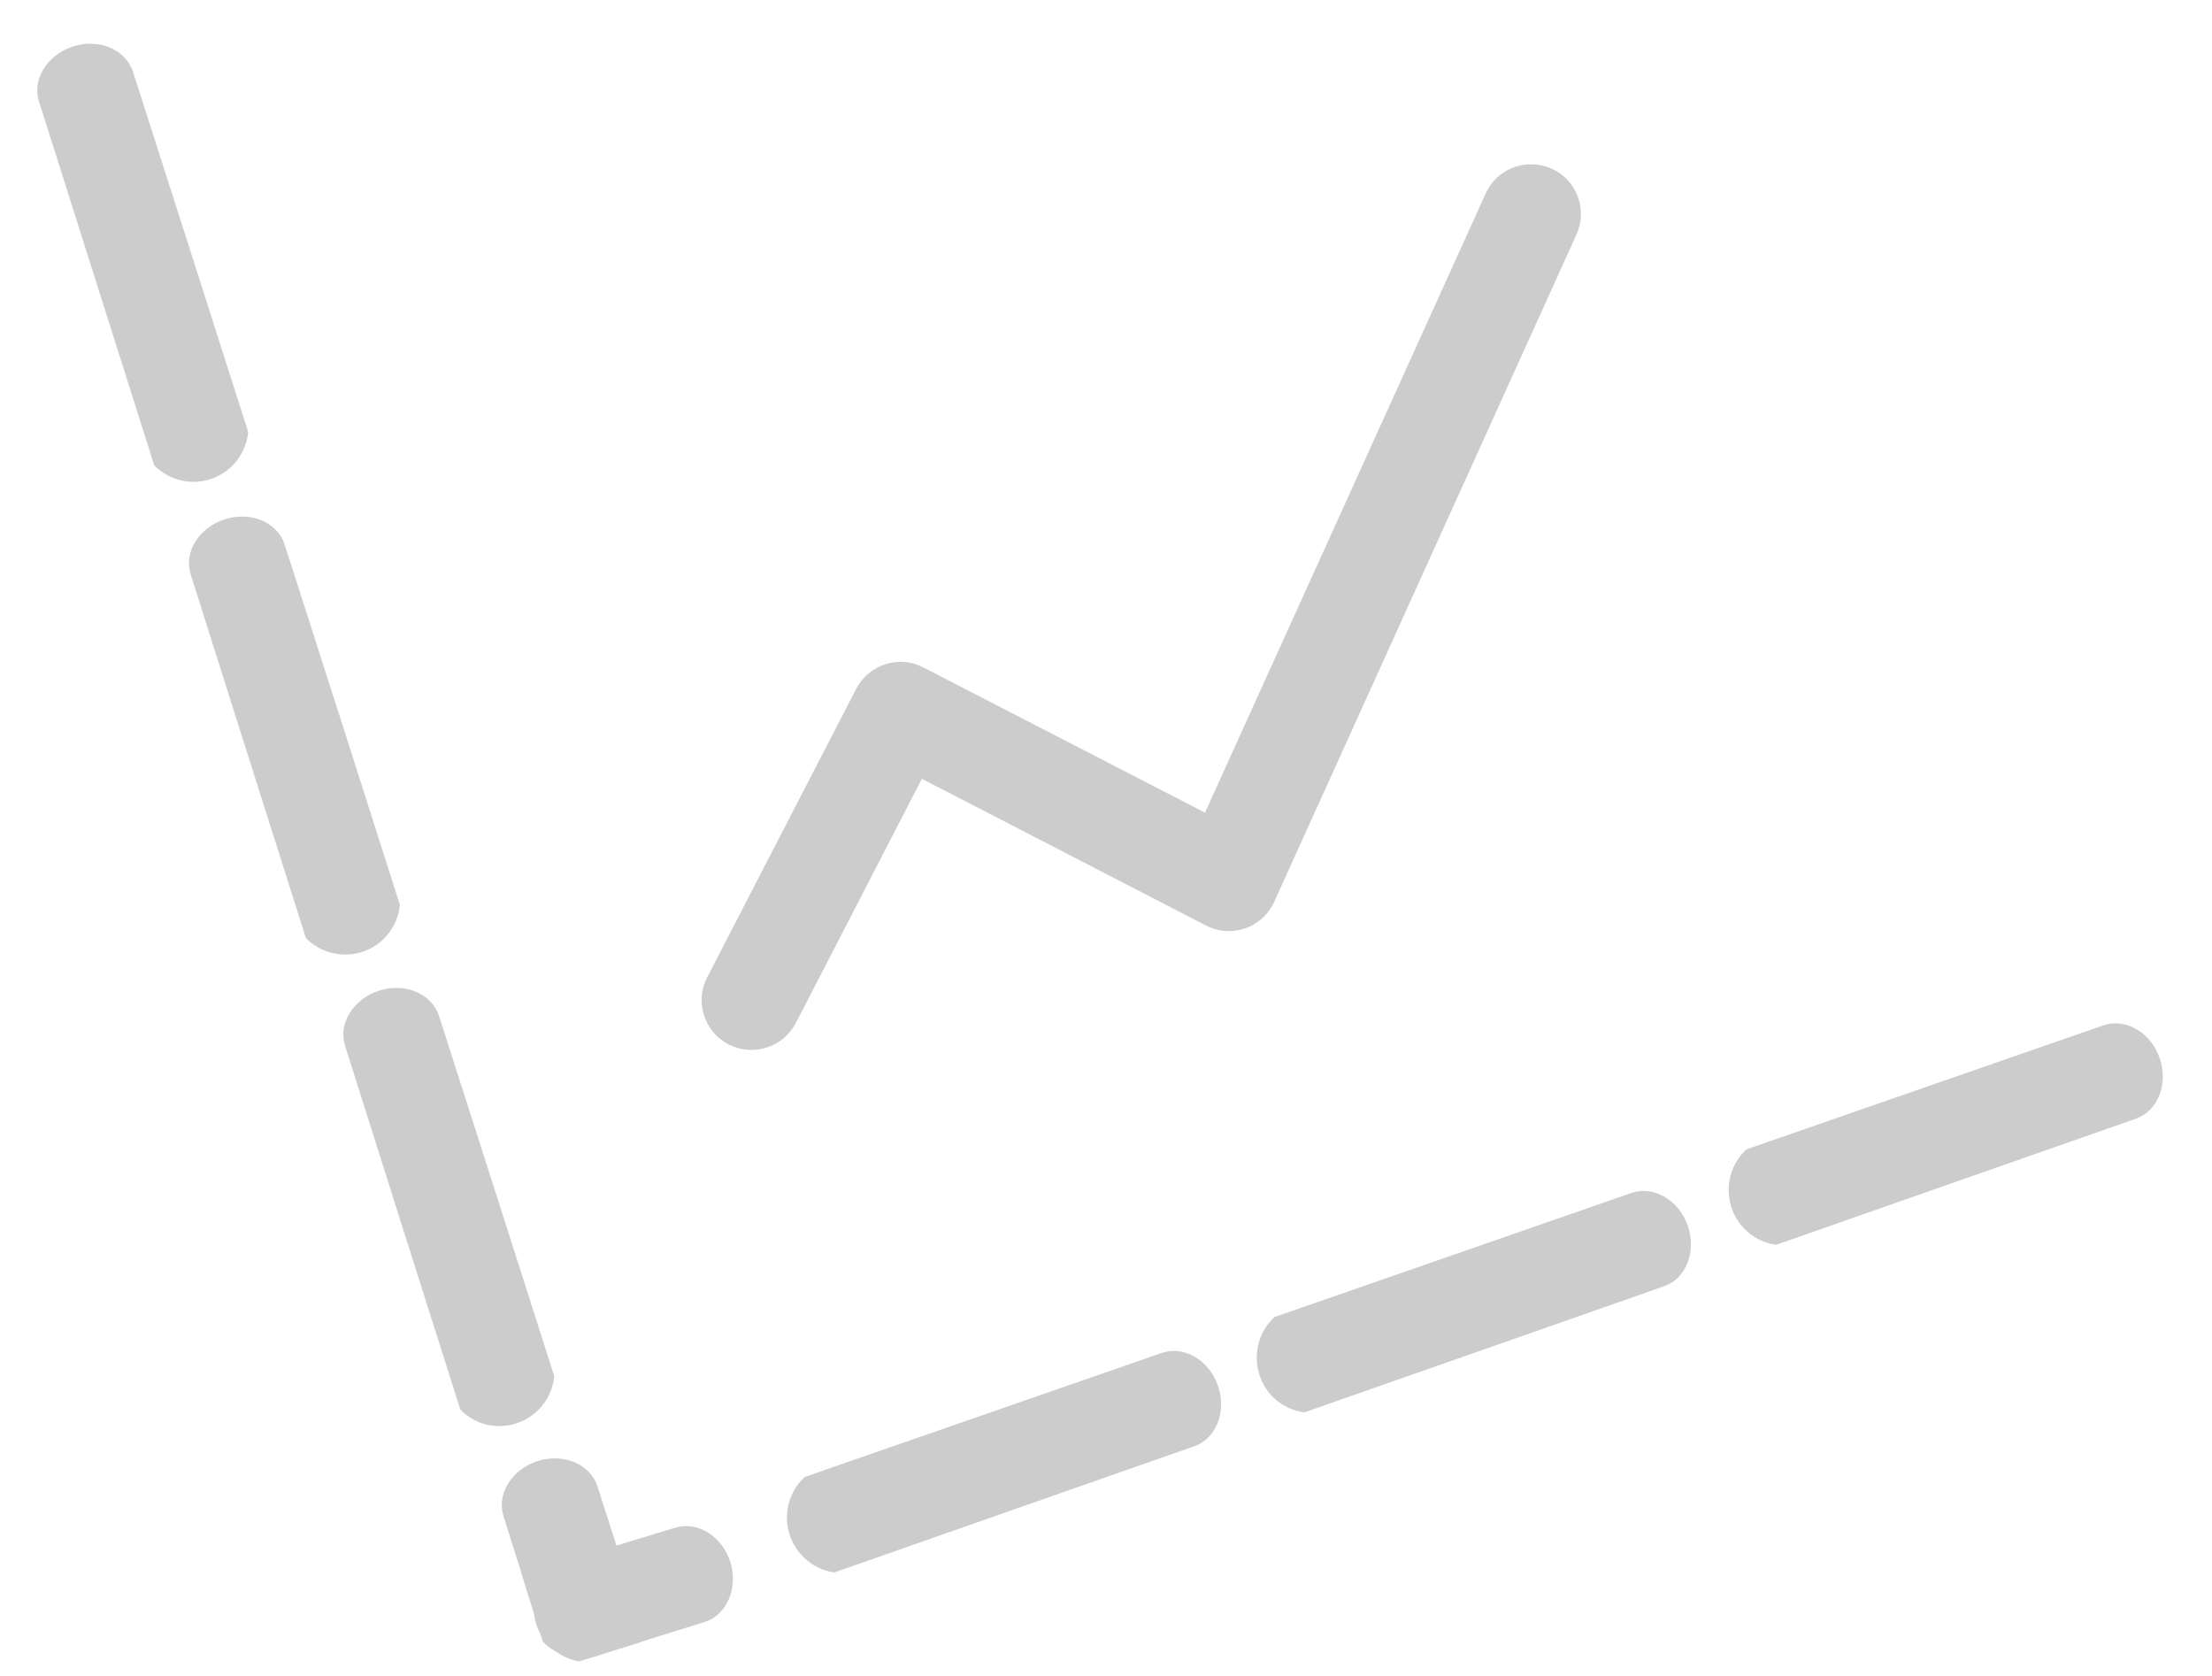
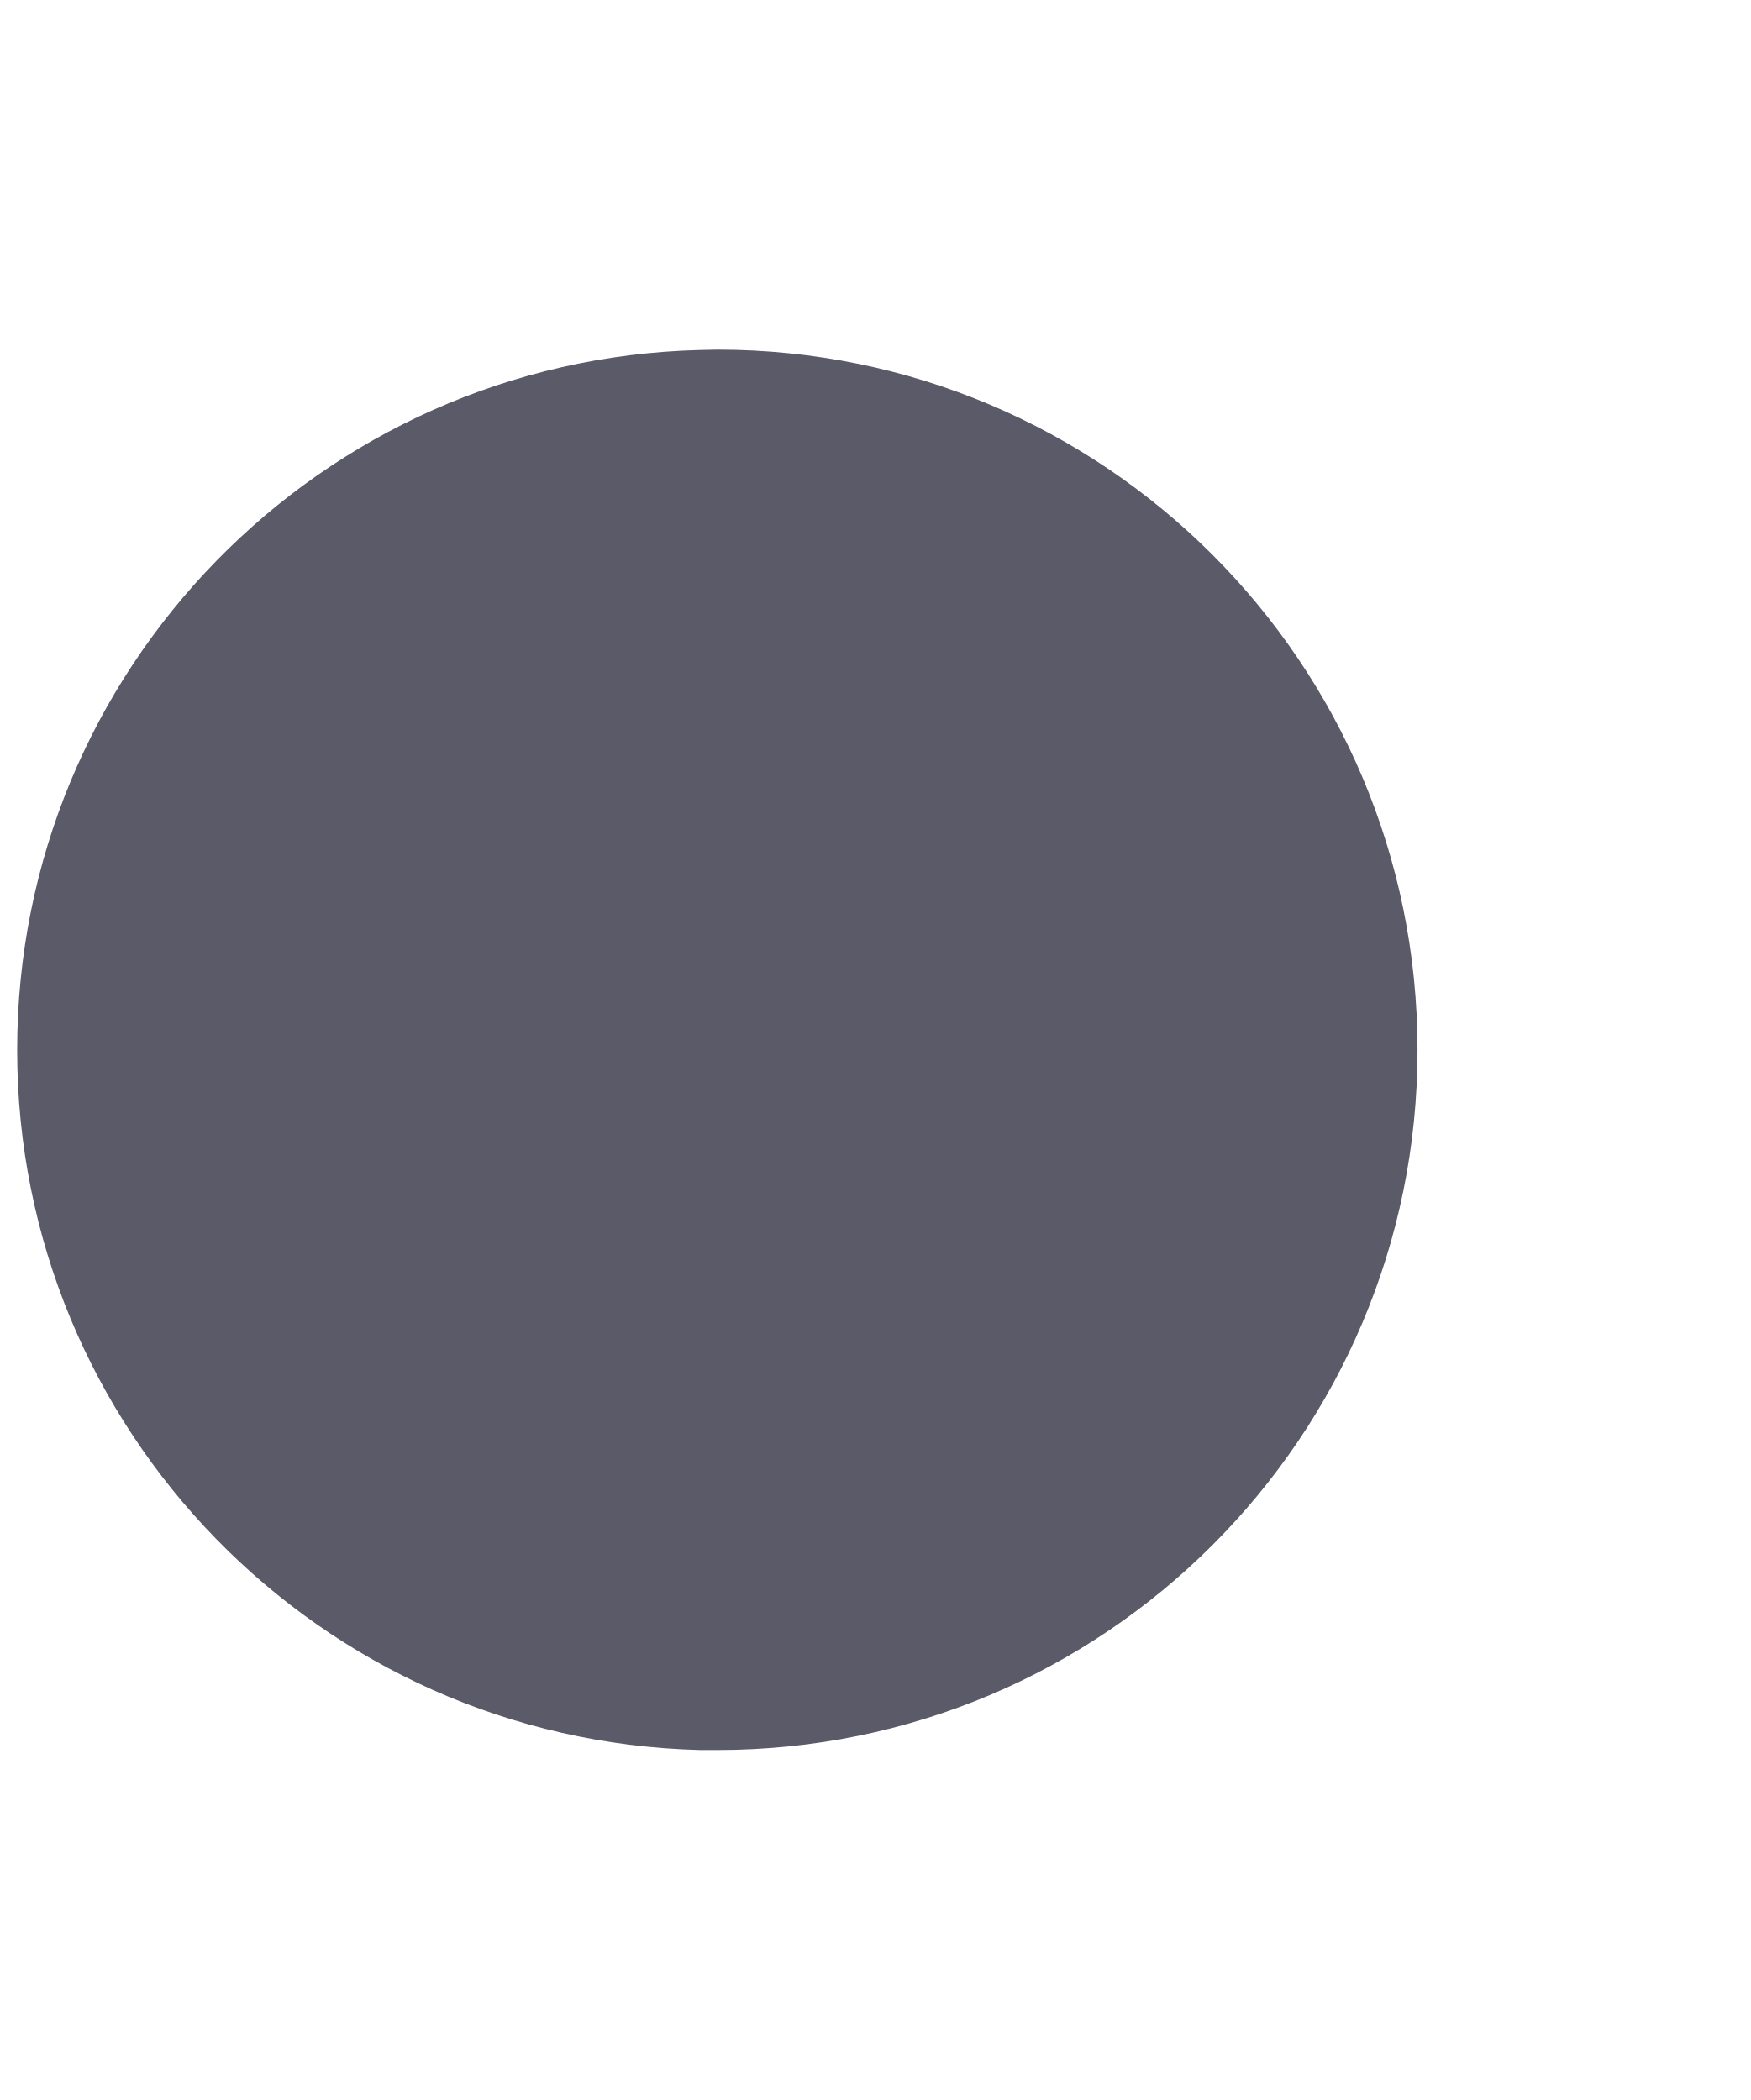
- <svg xmlns="http://www.w3.org/2000/svg" version="1.1" width="33px" height="25px">
-   <g transform="matrix(1 0 0 1 -438 -15 )">
-     <path d="M 2.301 6.941  C 2.525 7.169  2.864 7.249  3.163 7.139  C 3.461 7.033  3.672 6.761  3.703 6.444  C 3.132 4.656  2.561 2.863  1.985 1.074  C 1.879 0.74  1.479 0.569  1.093 0.692  C 0.706 0.815  0.473 1.184  0.583 1.518  C 1.154 3.324  1.726 5.13  2.301 6.941  Z M 6.867 21.025  C 7.087 21.258  7.425 21.333  7.729 21.223  C 8.027 21.118  8.238 20.845  8.269 20.529  C 7.698 18.74  7.126 16.947  6.551 15.159  C 6.445 14.825  6.045 14.653  5.659 14.776  C 5.272 14.899  5.039 15.269  5.149 15.603  C 5.72 17.409  6.292 19.215  6.867 21.025  Z M 8.098 24.488  C 8.322 24.721  8.66 24.796  8.959 24.686  C 9.258 24.581  9.469 24.308  9.5 23.992  C 8.928 22.203  9.486 23.965  8.915 22.177  C 8.81 21.843  8.41 21.671  8.023 21.794  C 7.636 21.917  7.403 22.287  7.513 22.621  C 8.084 24.427  7.526 22.682  8.098 24.488  Z M 7.988 24.185  C 8.067 24.493  8.322 24.726  8.638 24.783  C 10.449 24.225  8.695 24.756  10.506 24.198  C 10.84 24.097  11.016 23.693  10.897 23.306  C 10.778 22.919  10.409 22.687  10.075 22.788  C 8.278 23.337  10.049 22.792  8.251 23.346  C 8.01 23.552  7.909 23.877  7.988 24.185  Z M 4.564 13.994  C 4.789 14.223  5.127 14.297  5.426 14.192  C 5.725 14.086  5.936 13.814  5.966 13.498  C 5.395 11.709  4.824 9.916  4.248 8.127  C 4.143 7.793  3.743 7.622  3.356 7.745  C 2.969 7.868  2.736 8.237  2.846 8.571  C 3.417 10.377  3.989 12.184  4.564 13.994  Z M 25.825 17.993  C 25.917 18.301  26.181 18.525  26.498 18.569  C 28.286 17.94  30.075 17.316  31.863 16.688  C 32.197 16.574  32.351 16.165  32.219 15.783  C 32.087 15.4  31.709 15.181  31.38 15.295  C 29.604 15.91  27.829 16.53  26.054 17.145  C 25.821 17.36  25.733 17.69  25.825 17.993  Z M 11.776 22.88  C 11.868 23.183  12.132 23.412  12.448 23.456  C 14.237 22.827  16.025 22.203  17.814 21.575  C 18.148 21.46  18.302 21.052  18.17 20.669  C 18.038 20.287  17.66 20.067  17.331 20.182  C 15.555 20.797  13.78 21.417  12.004 22.032  C 11.771 22.247  11.684 22.577  11.776 22.88  Z M 18.785 20.494  C 18.873 20.801  19.137 21.025  19.458 21.069  C 21.246 20.441  23.035 19.817  24.823 19.188  C 25.157 19.074  25.311 18.666  25.179 18.283  C 25.047 17.901  24.669 17.681  24.34 17.795  C 22.564 18.411  20.789 19.03  19.014 19.646  C 18.781 19.861  18.693 20.19  18.785 20.494  Z M 10.871 15.581  C 11.235 15.765  11.684 15.625  11.873 15.26  L 13.753 11.617  L 17.99 13.805  C 18.166 13.897  18.368 13.915  18.557 13.854  L 18.574 13.849  C 18.768 13.783  18.926 13.638  19.009 13.454  L 23.518 3.5  C 23.689 3.126  23.522 2.683  23.149 2.516  C 22.775 2.349  22.332 2.511  22.165 2.885  L 17.977 12.122  L 13.775 9.956  C 13.411 9.767  12.962 9.912  12.773 10.276  L 10.55 14.579  C 10.361 14.943  10.506 15.392  10.871 15.581  Z " fill-rule="nonzero" fill="#cccccc" stroke="none" transform="matrix(1 0 0 1 438 15 )" />
+ <svg xmlns="http://www.w3.org/2000/svg" version="1.1" width="5px" height="6px">
+   <g transform="matrix(1 0 0 1 -134 -11 )">
+     <path d="M 0.049 3  C 0.049 4.086  0.915 4.973  2 5  C 2.016 5  2.033 5  2.049 5  C 3.154 5  4.049 4.105  4.049 3  C 4.049 1.895  3.154 0.999  2.049 0.999  C 2.033 0.999  2.016 1  2 1  C 0.915 1.027  0.049 1.914  0.049 3  Z " fill-rule="nonzero" fill="#5a5a68" stroke="none" transform="matrix(1 0 0 1 134 11 )" />
  </g>
</svg>
